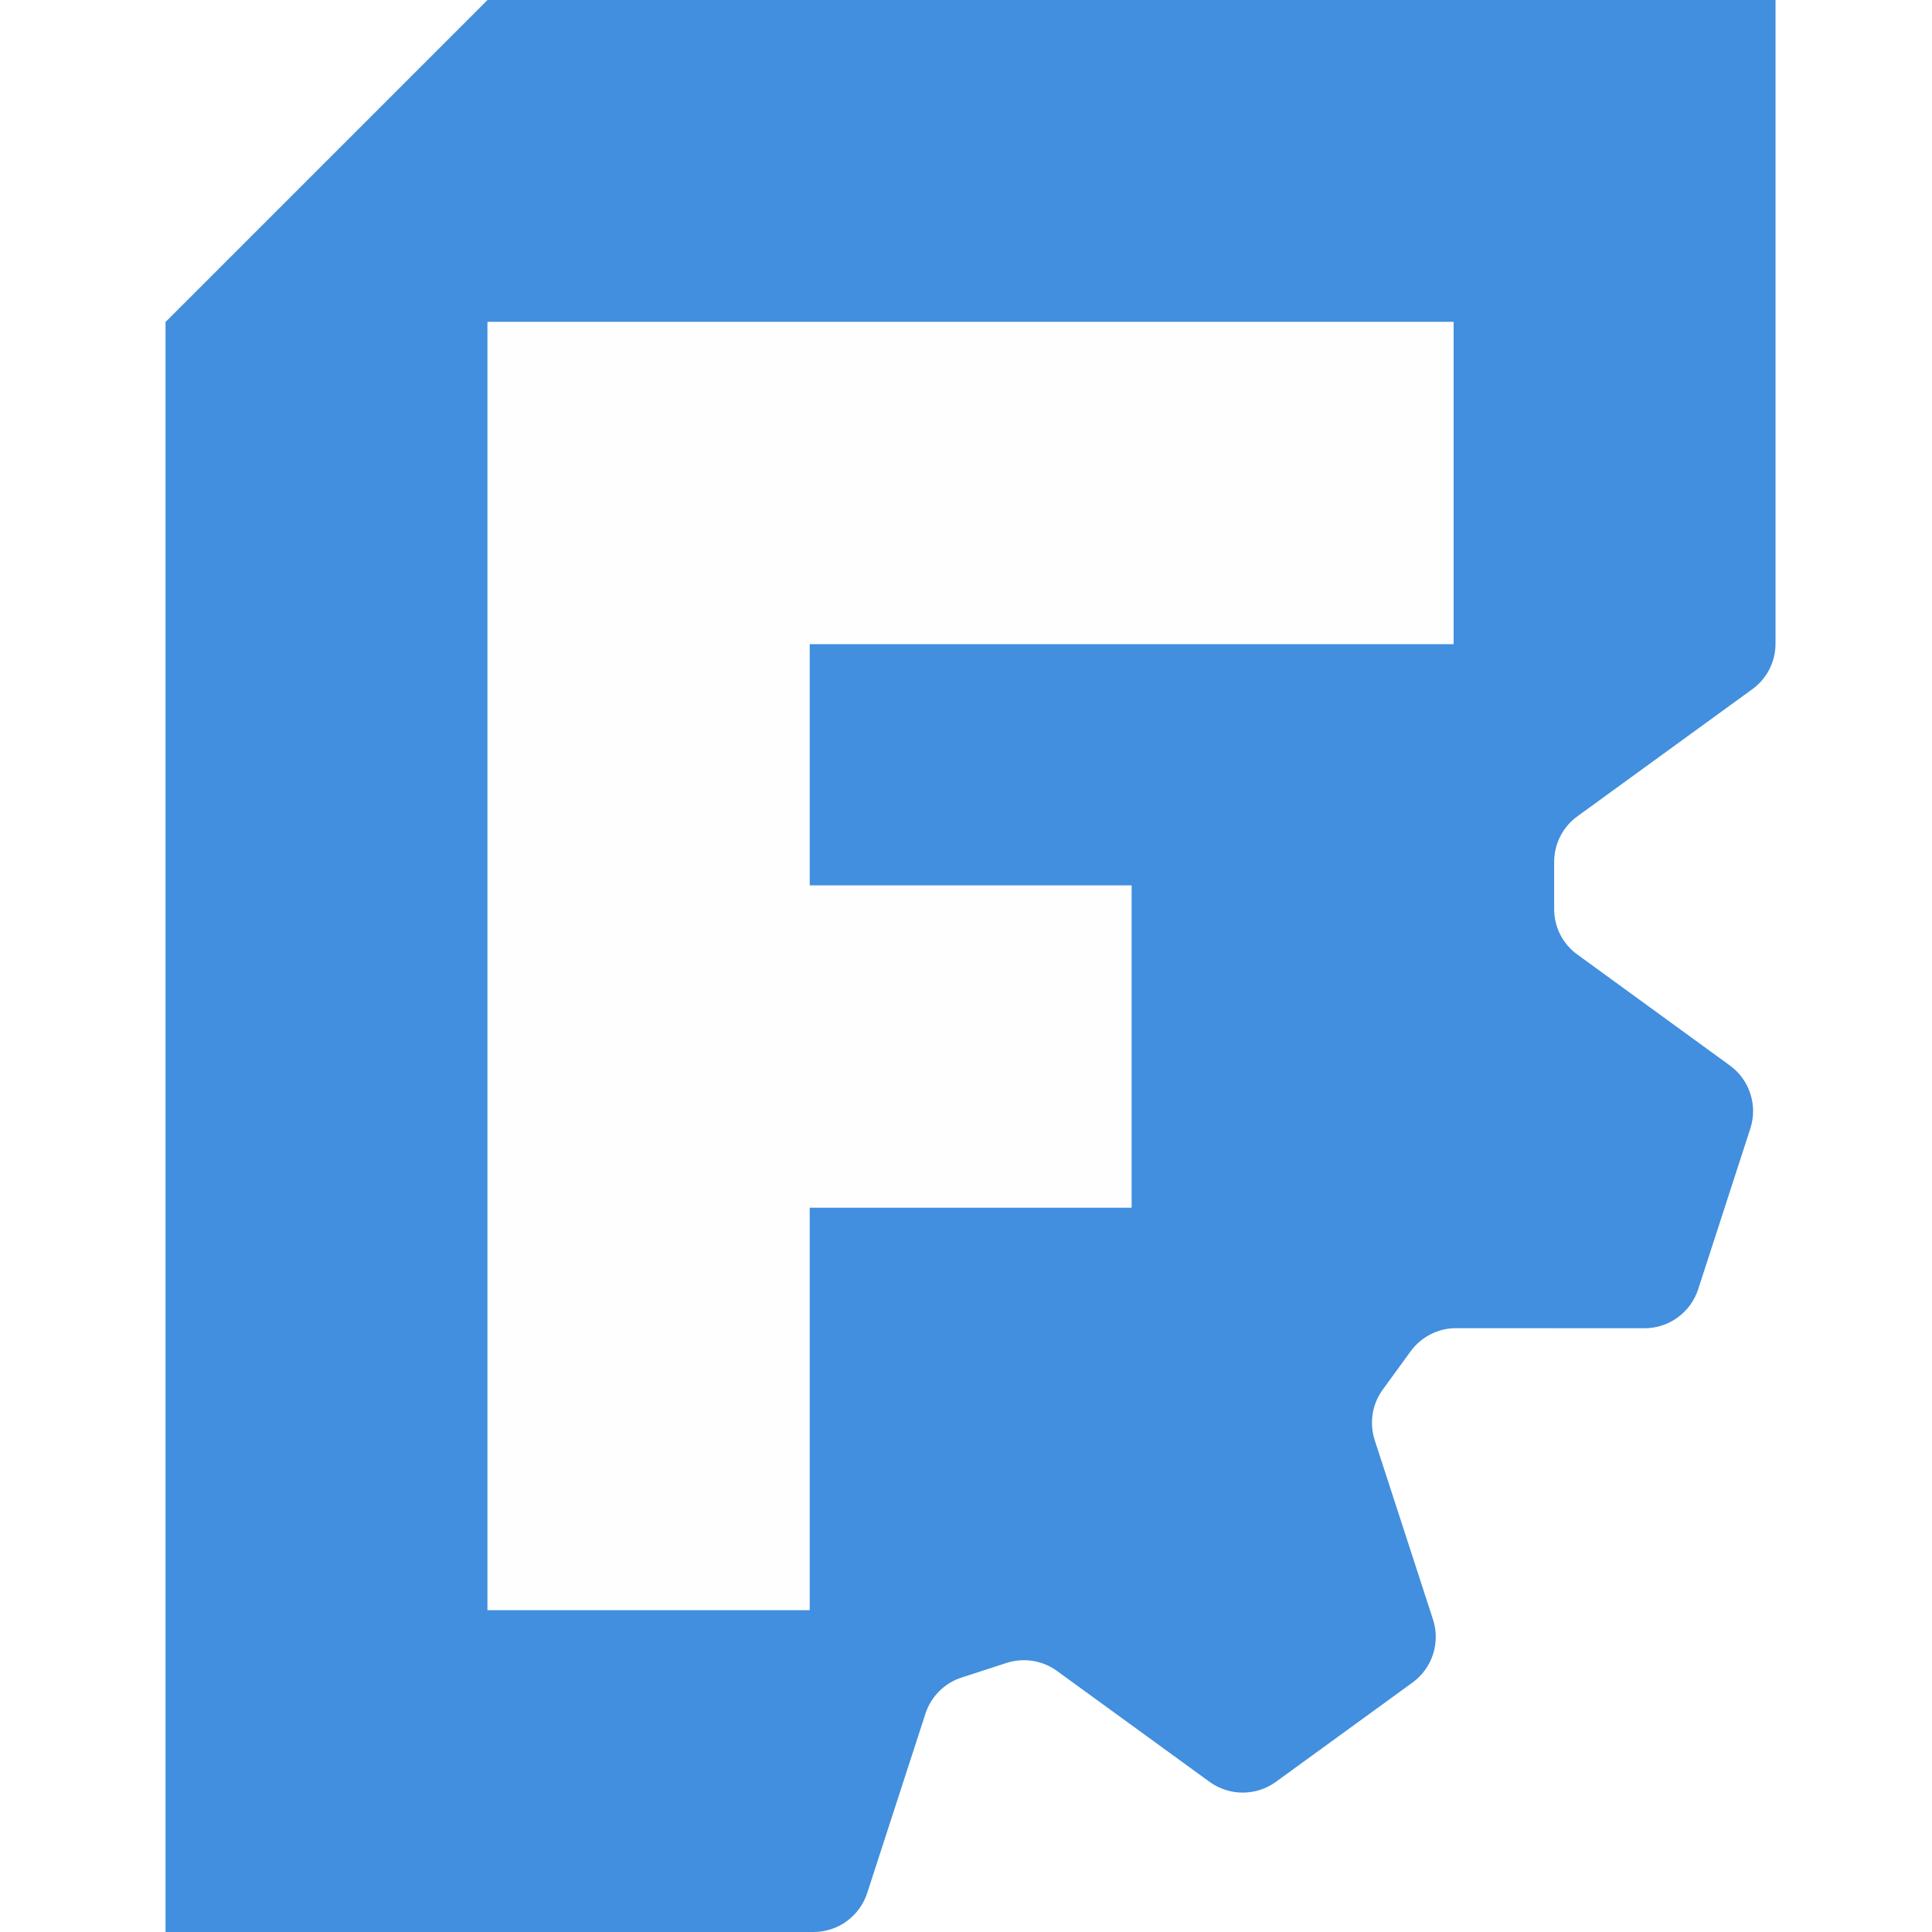
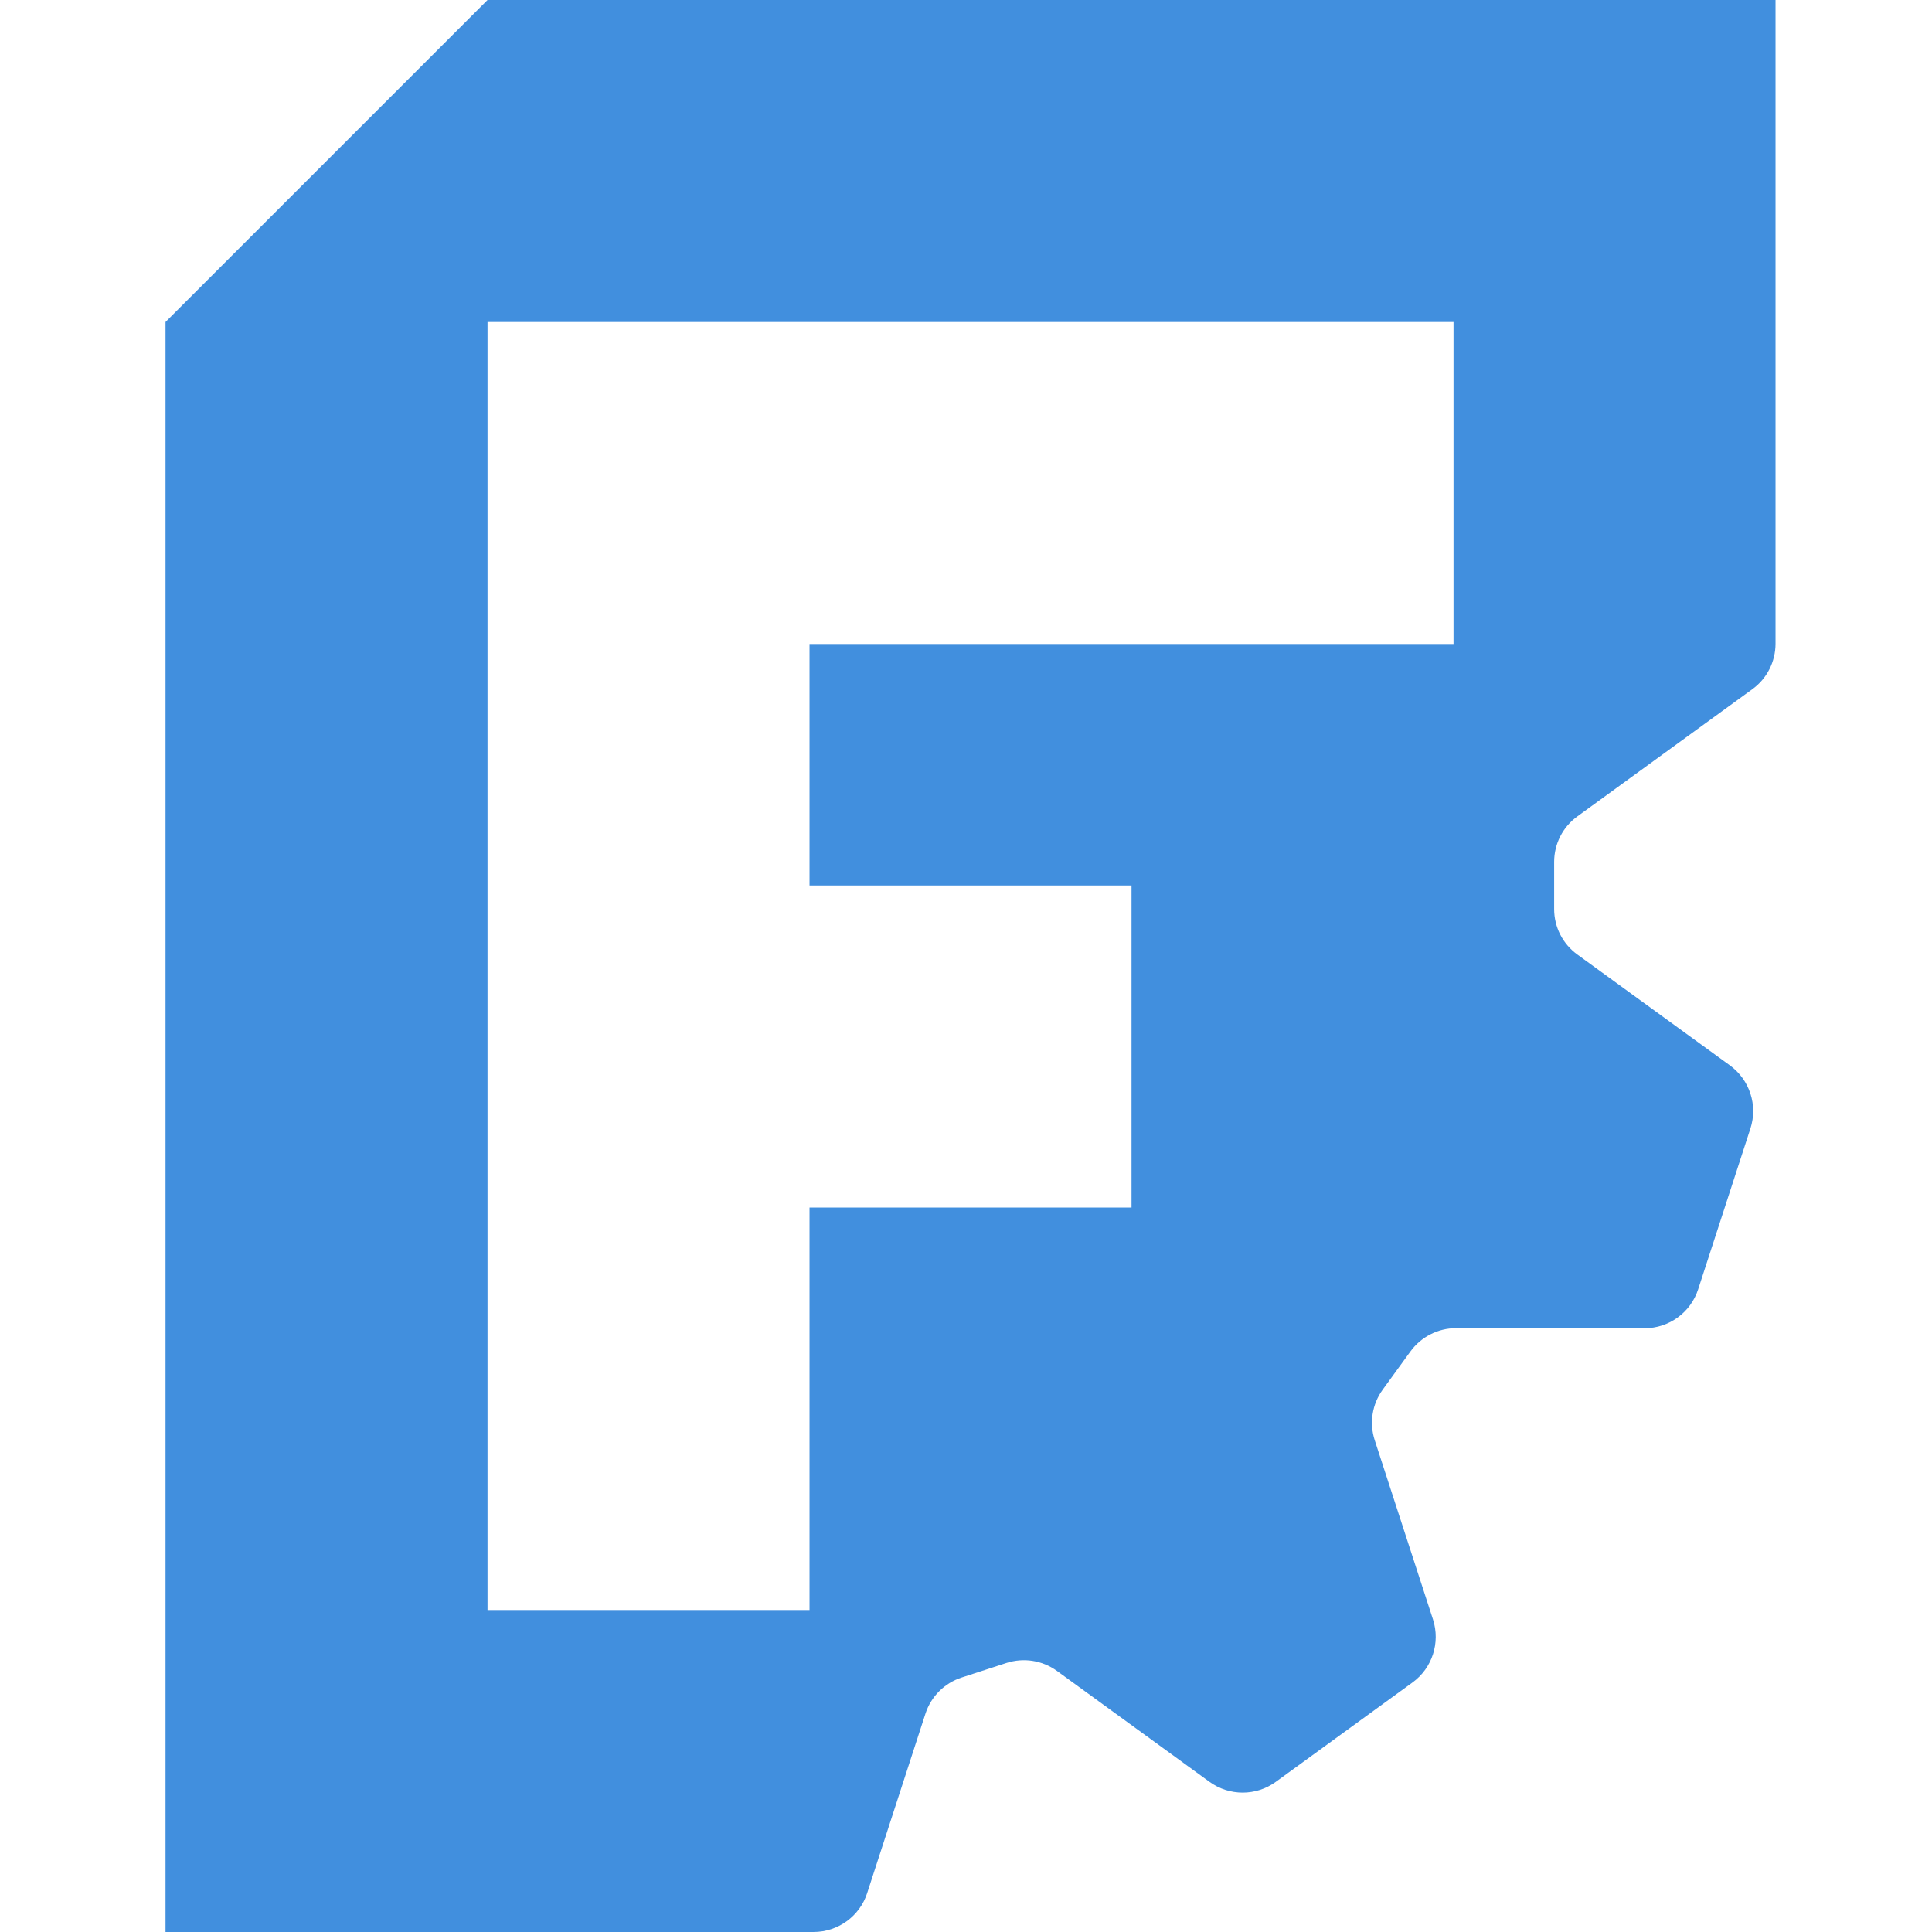
<svg xmlns="http://www.w3.org/2000/svg" width="48" height="48" viewBox="0 0 48 48" version="1.1" id="svg1" xml:space="preserve">
  <defs id="defs1" />
  <g id="g1" transform="matrix(2,0,0,2,0.1124356,0)">
-     <path id="path8" style="fill:#418fde;fill-opacity:1;fill-rule:evenodd;stroke:none;stroke-width:2.646;stroke-linecap:square" d="m 6,0 -4,4 v 20 h 8.05 c 0.303,-1e-6 0.572,-0.195 0.666,-0.483 l 0.724,-2.229 c 0.069,-0.213 0.236,-0.38 0.449,-0.449 l 0.557,-0.181 c 0.213,-0.069 0.447,-0.033 0.628,0.099 l 1.896,1.378 c 0.245,0.178 0.578,0.178 0.823,0 l 1.698,-1.234 c 0.245,-0.178 0.348,-0.495 0.254,-0.783 l -0.724,-2.228 c -0.069,-0.213 -0.032,-0.447 0.1,-0.628 l 0.345,-0.474 c 0.132,-0.181 0.341,-0.289 0.565,-0.289 L 20.373,16.5 c 0.303,10e-6 0.572,-0.196 0.666,-0.484 l 0.648,-1.997 c 0.094,-0.288 -0.009,-0.605 -0.254,-0.783 L 19.539,11.858 C 19.357,11.727 19.25,11.517 19.25,11.293 v -0.586 c 1.9e-5,-0.224 0.107,-0.435 0.288,-0.566 L 21.711,8.562 C 21.893,8.431 22,8.22 22,7.996 V 0 Z m 0,4 h 8 4 v 4 h -8 v 3 h 4 v 4 h -4 v 5 H 6 v -4 z" />
-     <path d="M 6,20 H 10 V 15 H 14 V 11 H 10 V 8 h 8 V 4 H 6 Z" style="fill:#fefefe;fill-opacity:1;fill-rule:evenodd;stroke:none;stroke-width:2.646;stroke-linecap:square" id="path9" />
+     <path id="path8" style="fill:#418fde;fill-opacity:1;fill-rule:evenodd;stroke:none;stroke-width:2.646;stroke-linecap:square" d="M 6 0 L 2 4 L 2 24 L 10.05 24 C 10.353 24 10.623 23.805 10.716 23.517 L 11.44 21.288 C 11.509 21.075 11.676 20.908 11.889 20.839 L 12.446 20.658 C 12.659 20.589 12.892 20.625 13.074 20.757 L 14.969 22.135 C 15.215 22.313 15.547 22.313 15.792 22.135 L 17.491 20.9 C 17.736 20.722 17.838 20.406 17.745 20.117 L 17.021 17.89 C 16.952 17.677 16.989 17.443 17.121 17.262 L 17.465 16.788 C 17.597 16.607 17.807 16.499 18.031 16.499 L 20.373 16.5 C 20.677 16.5 20.946 16.304 21.039 16.016 L 21.688 14.019 C 21.782 13.73 21.679 13.414 21.434 13.235 L 19.539 11.858 C 19.357 11.727 19.25 11.517 19.25 11.293 L 19.25 10.707 C 19.25 10.483 19.357 10.272 19.539 10.141 L 21.711 8.562 C 21.893 8.431 22 8.22 22 7.996 L 22 0 L 6 0 z M 6 4 L 18 4 L 18 8 L 10 8 L 10 11 L 14 11 L 14 15 L 10 15 L 10 20 L 6 20 L 6 16 L 6 4 z " />
  </g>
</svg>
